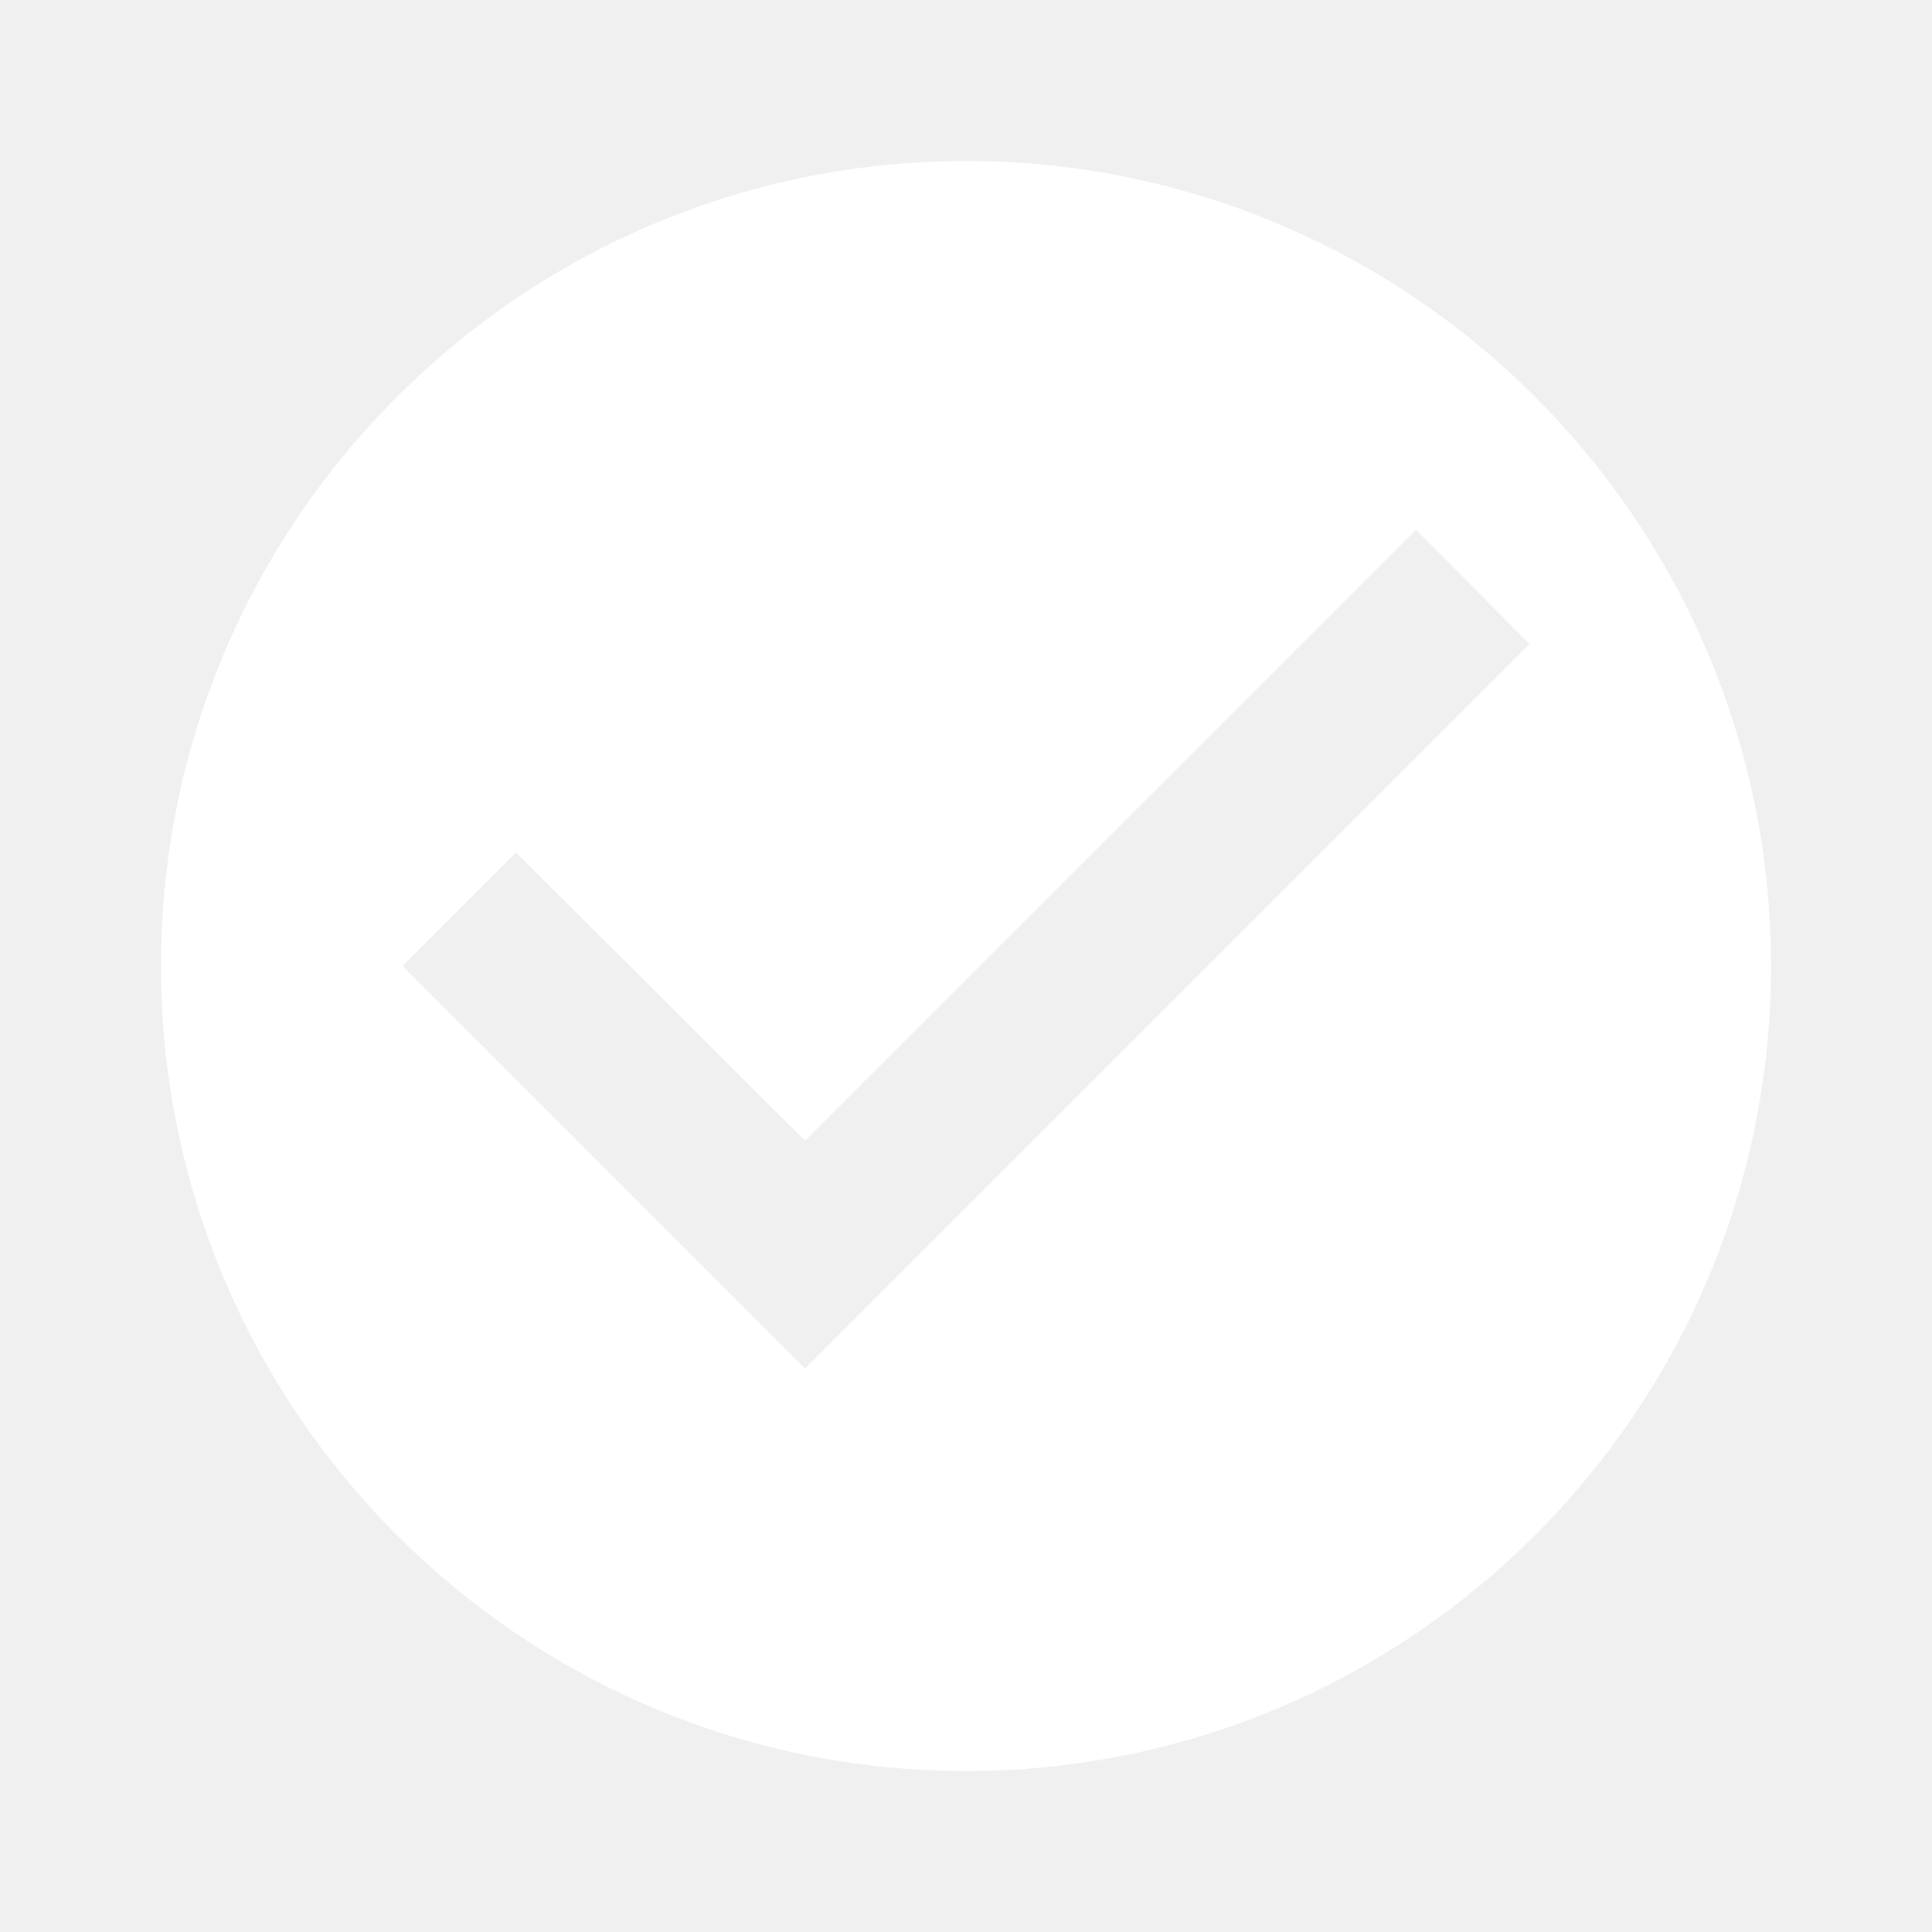
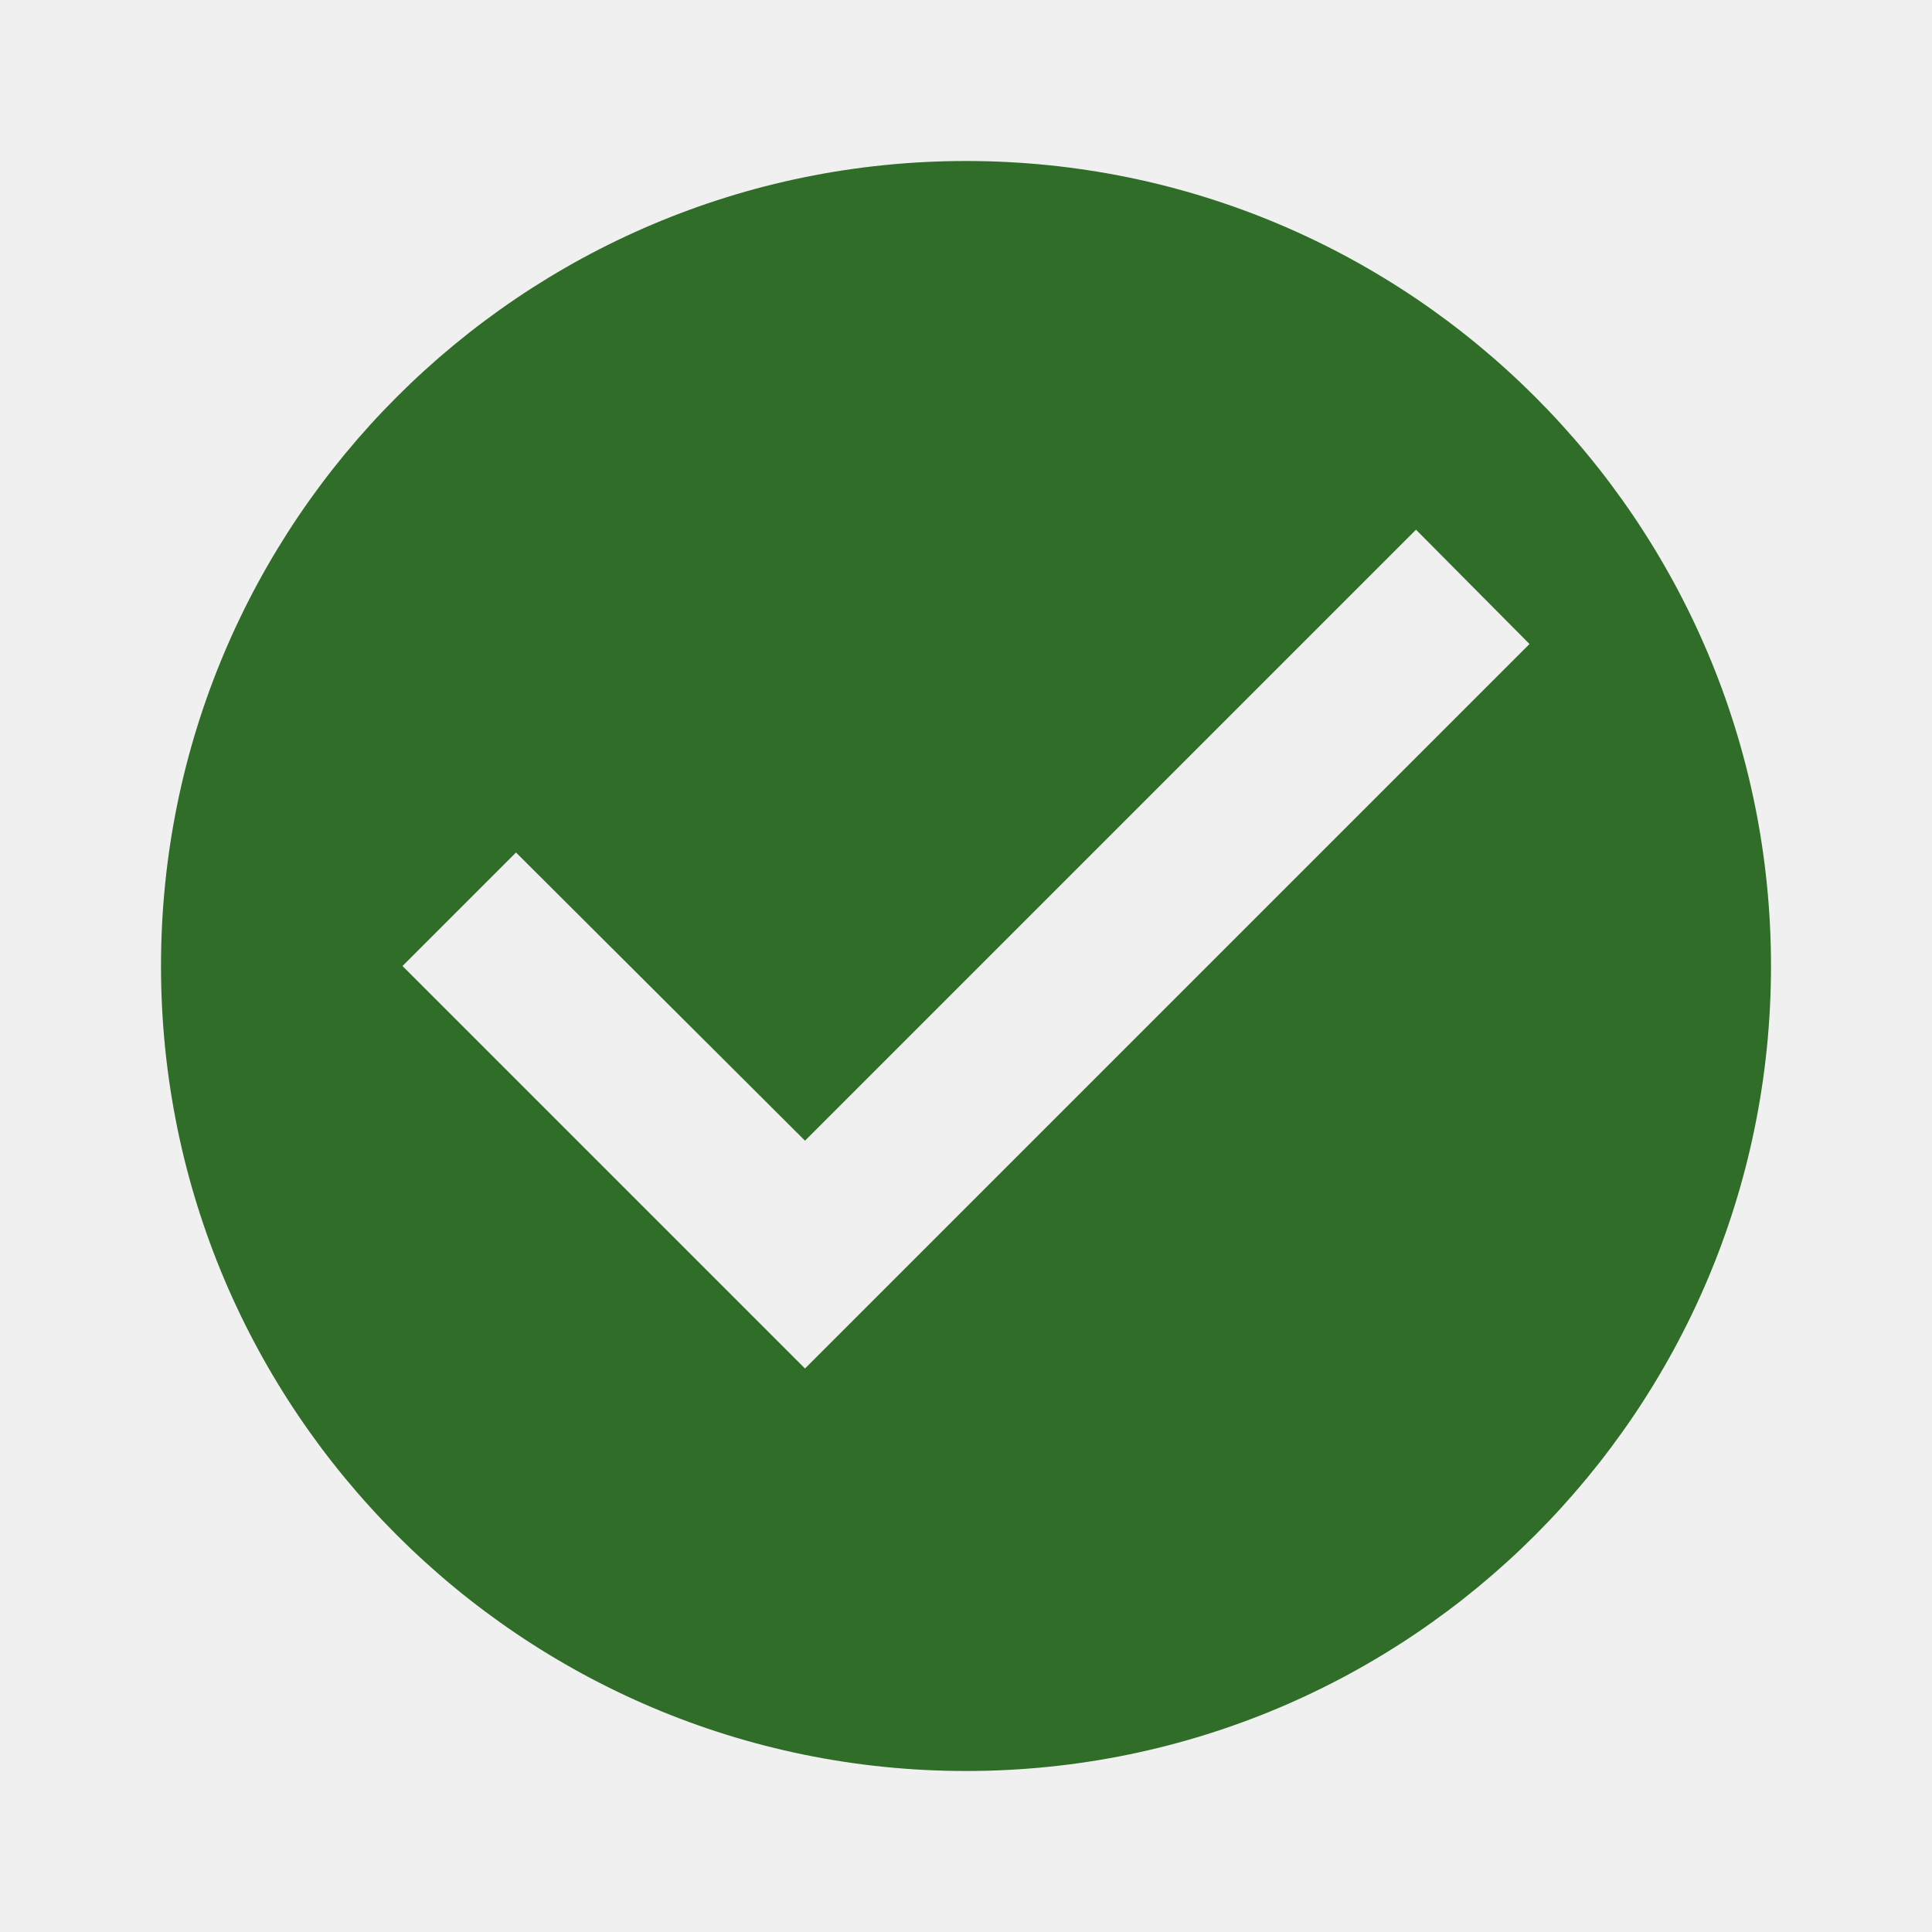
- <svg xmlns="http://www.w3.org/2000/svg" width="24" height="24" viewBox="0 0 24 24" fill="none">
-   <path d="M12 2C6.48 2 2 6.48 2 12C2 17.52 6.48 22 12 22C17.52 22 22 17.52 22 12C22 6.48 17.52 2 12 2ZM10 17L5 12L6.41 10.59L10 14.17L17.59 6.58L19 8L10 17Z" fill="white" />
+ <svg xmlns="http://www.w3.org/2000/svg" width="212" height="212" viewBox="0 0 212 212" fill="none">
+   <path d="M106 17.667C57.24 17.667 17.667 57.24 17.667 106C17.667 154.76 57.24 194.333 106 194.333C154.76 194.333 194.333 154.76 194.333 106C194.333 57.24 154.76 17.667 106 17.667ZM88.333 150.167L44.167 106L56.622 93.545L88.333 125.168L155.378 58.123L167.833 70.667L88.333 150.167Z" fill="#306D29" />
</svg>
